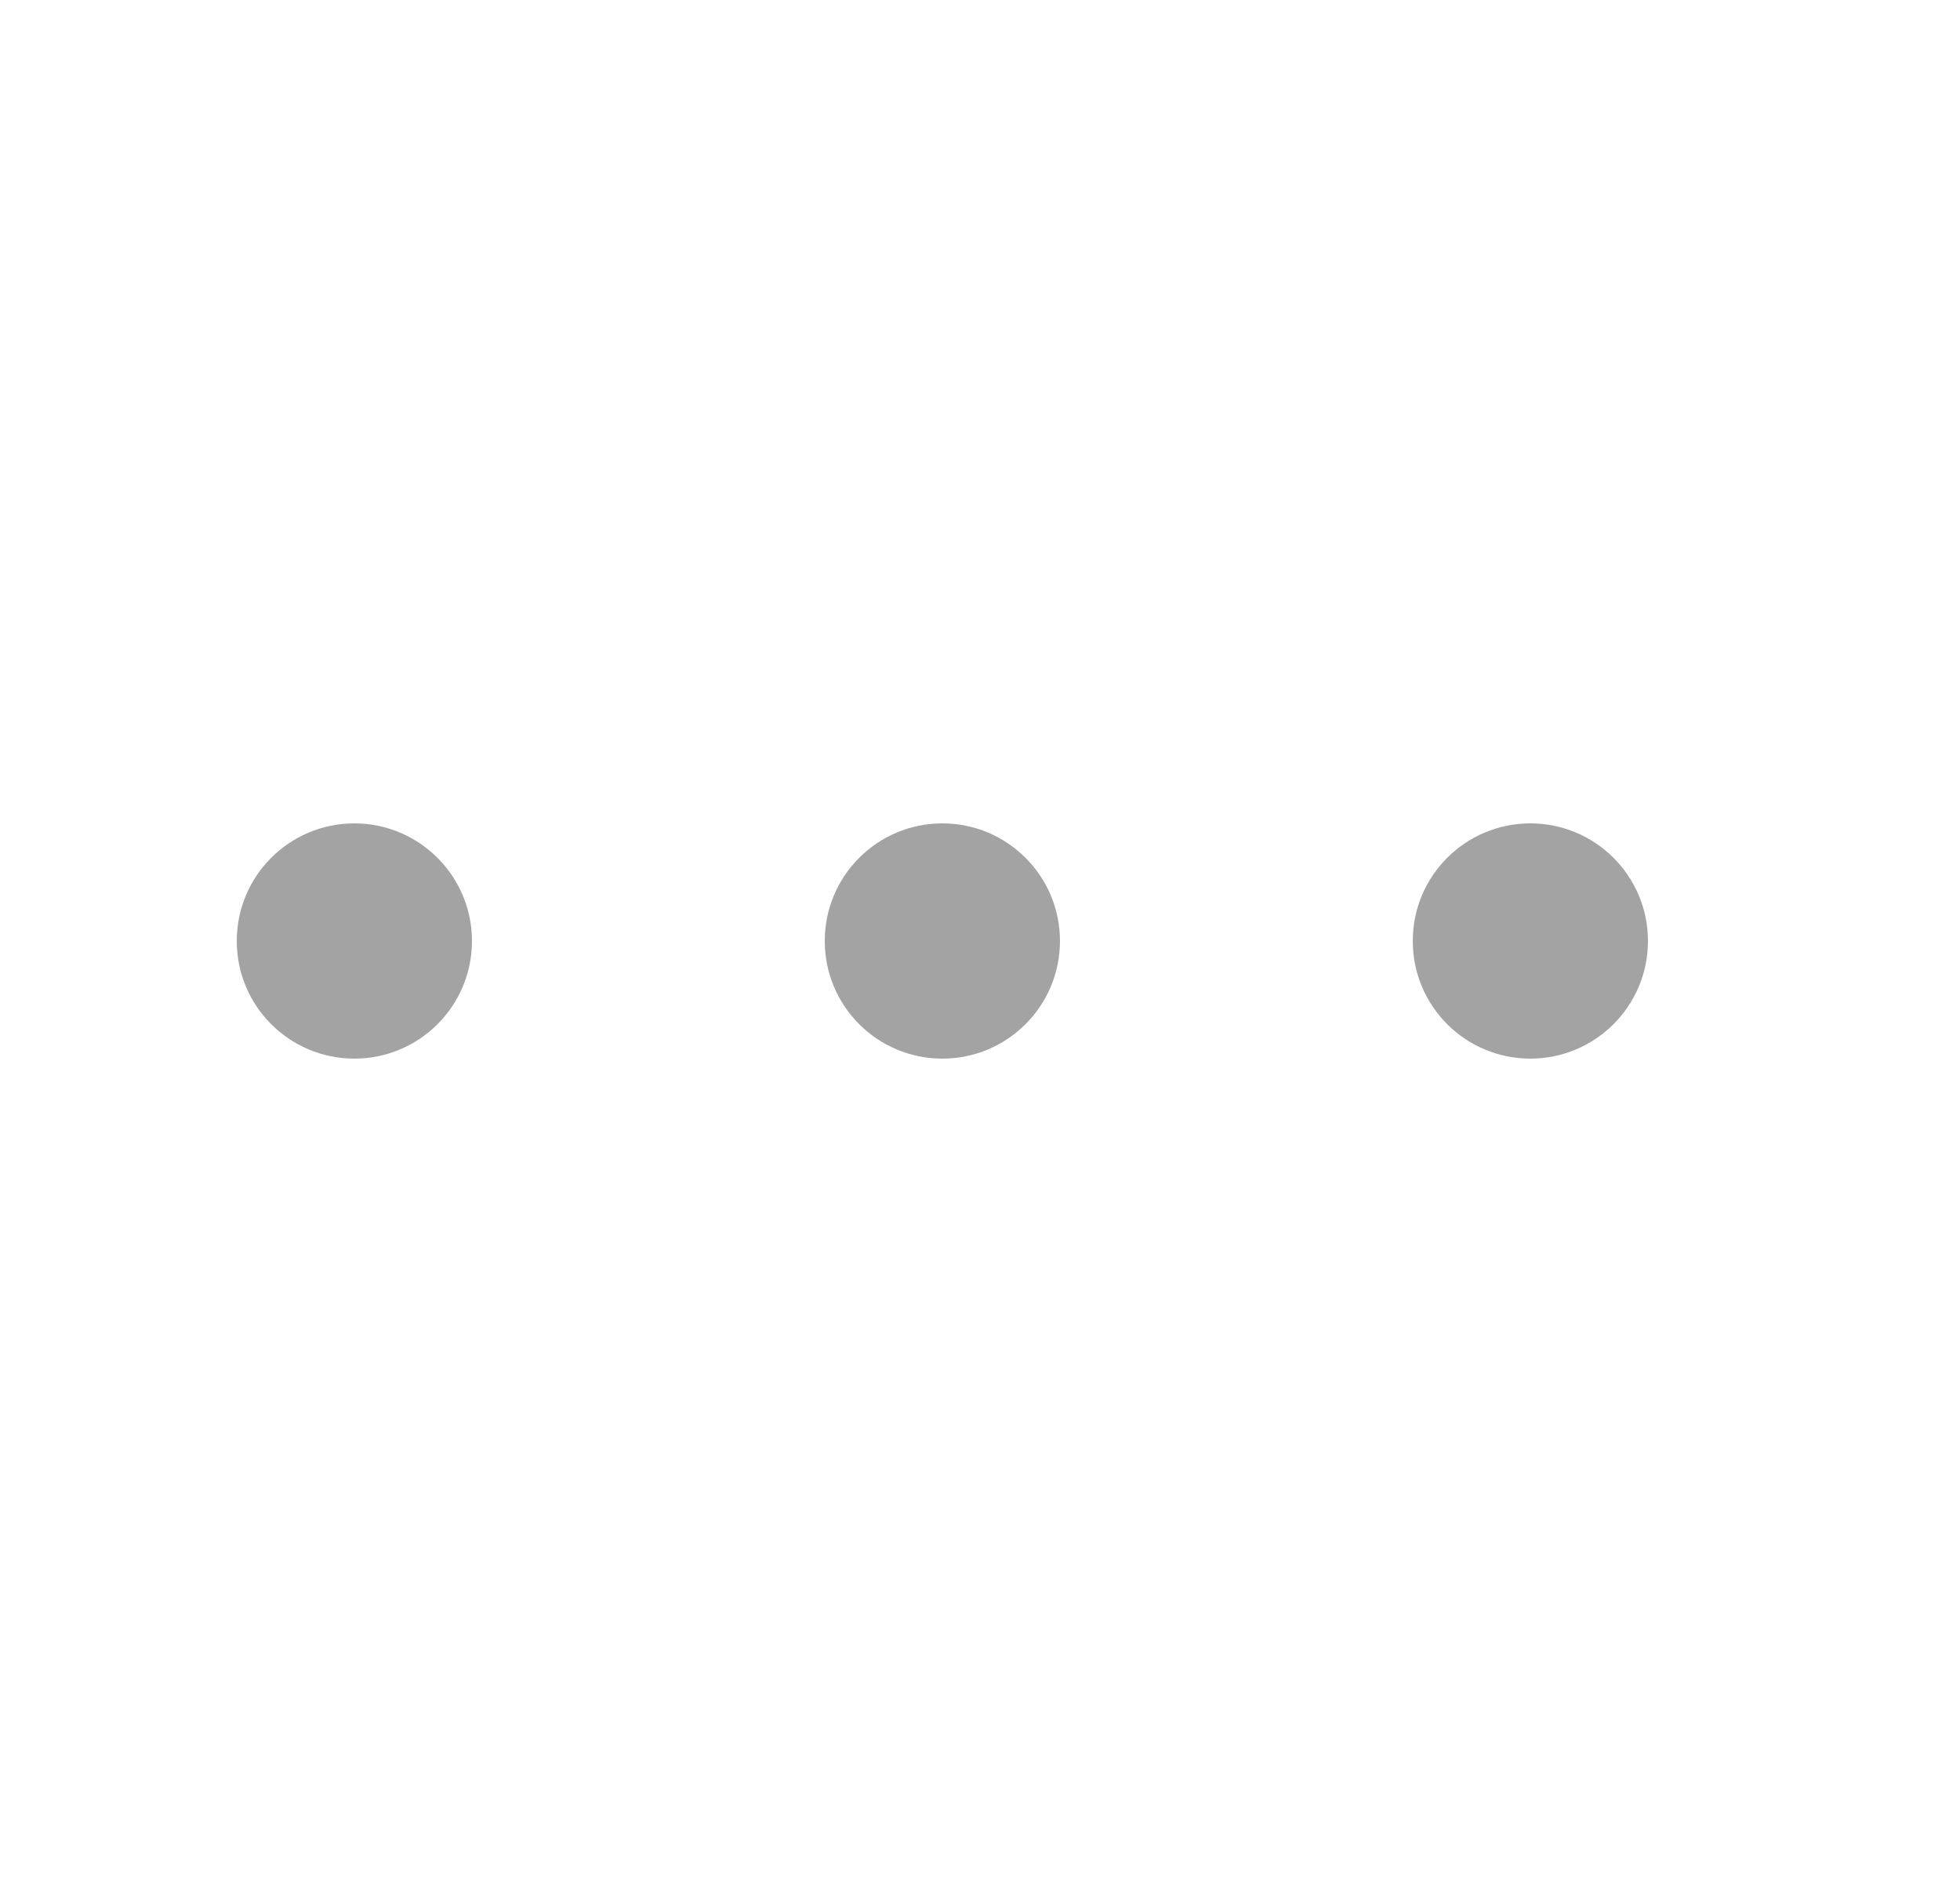
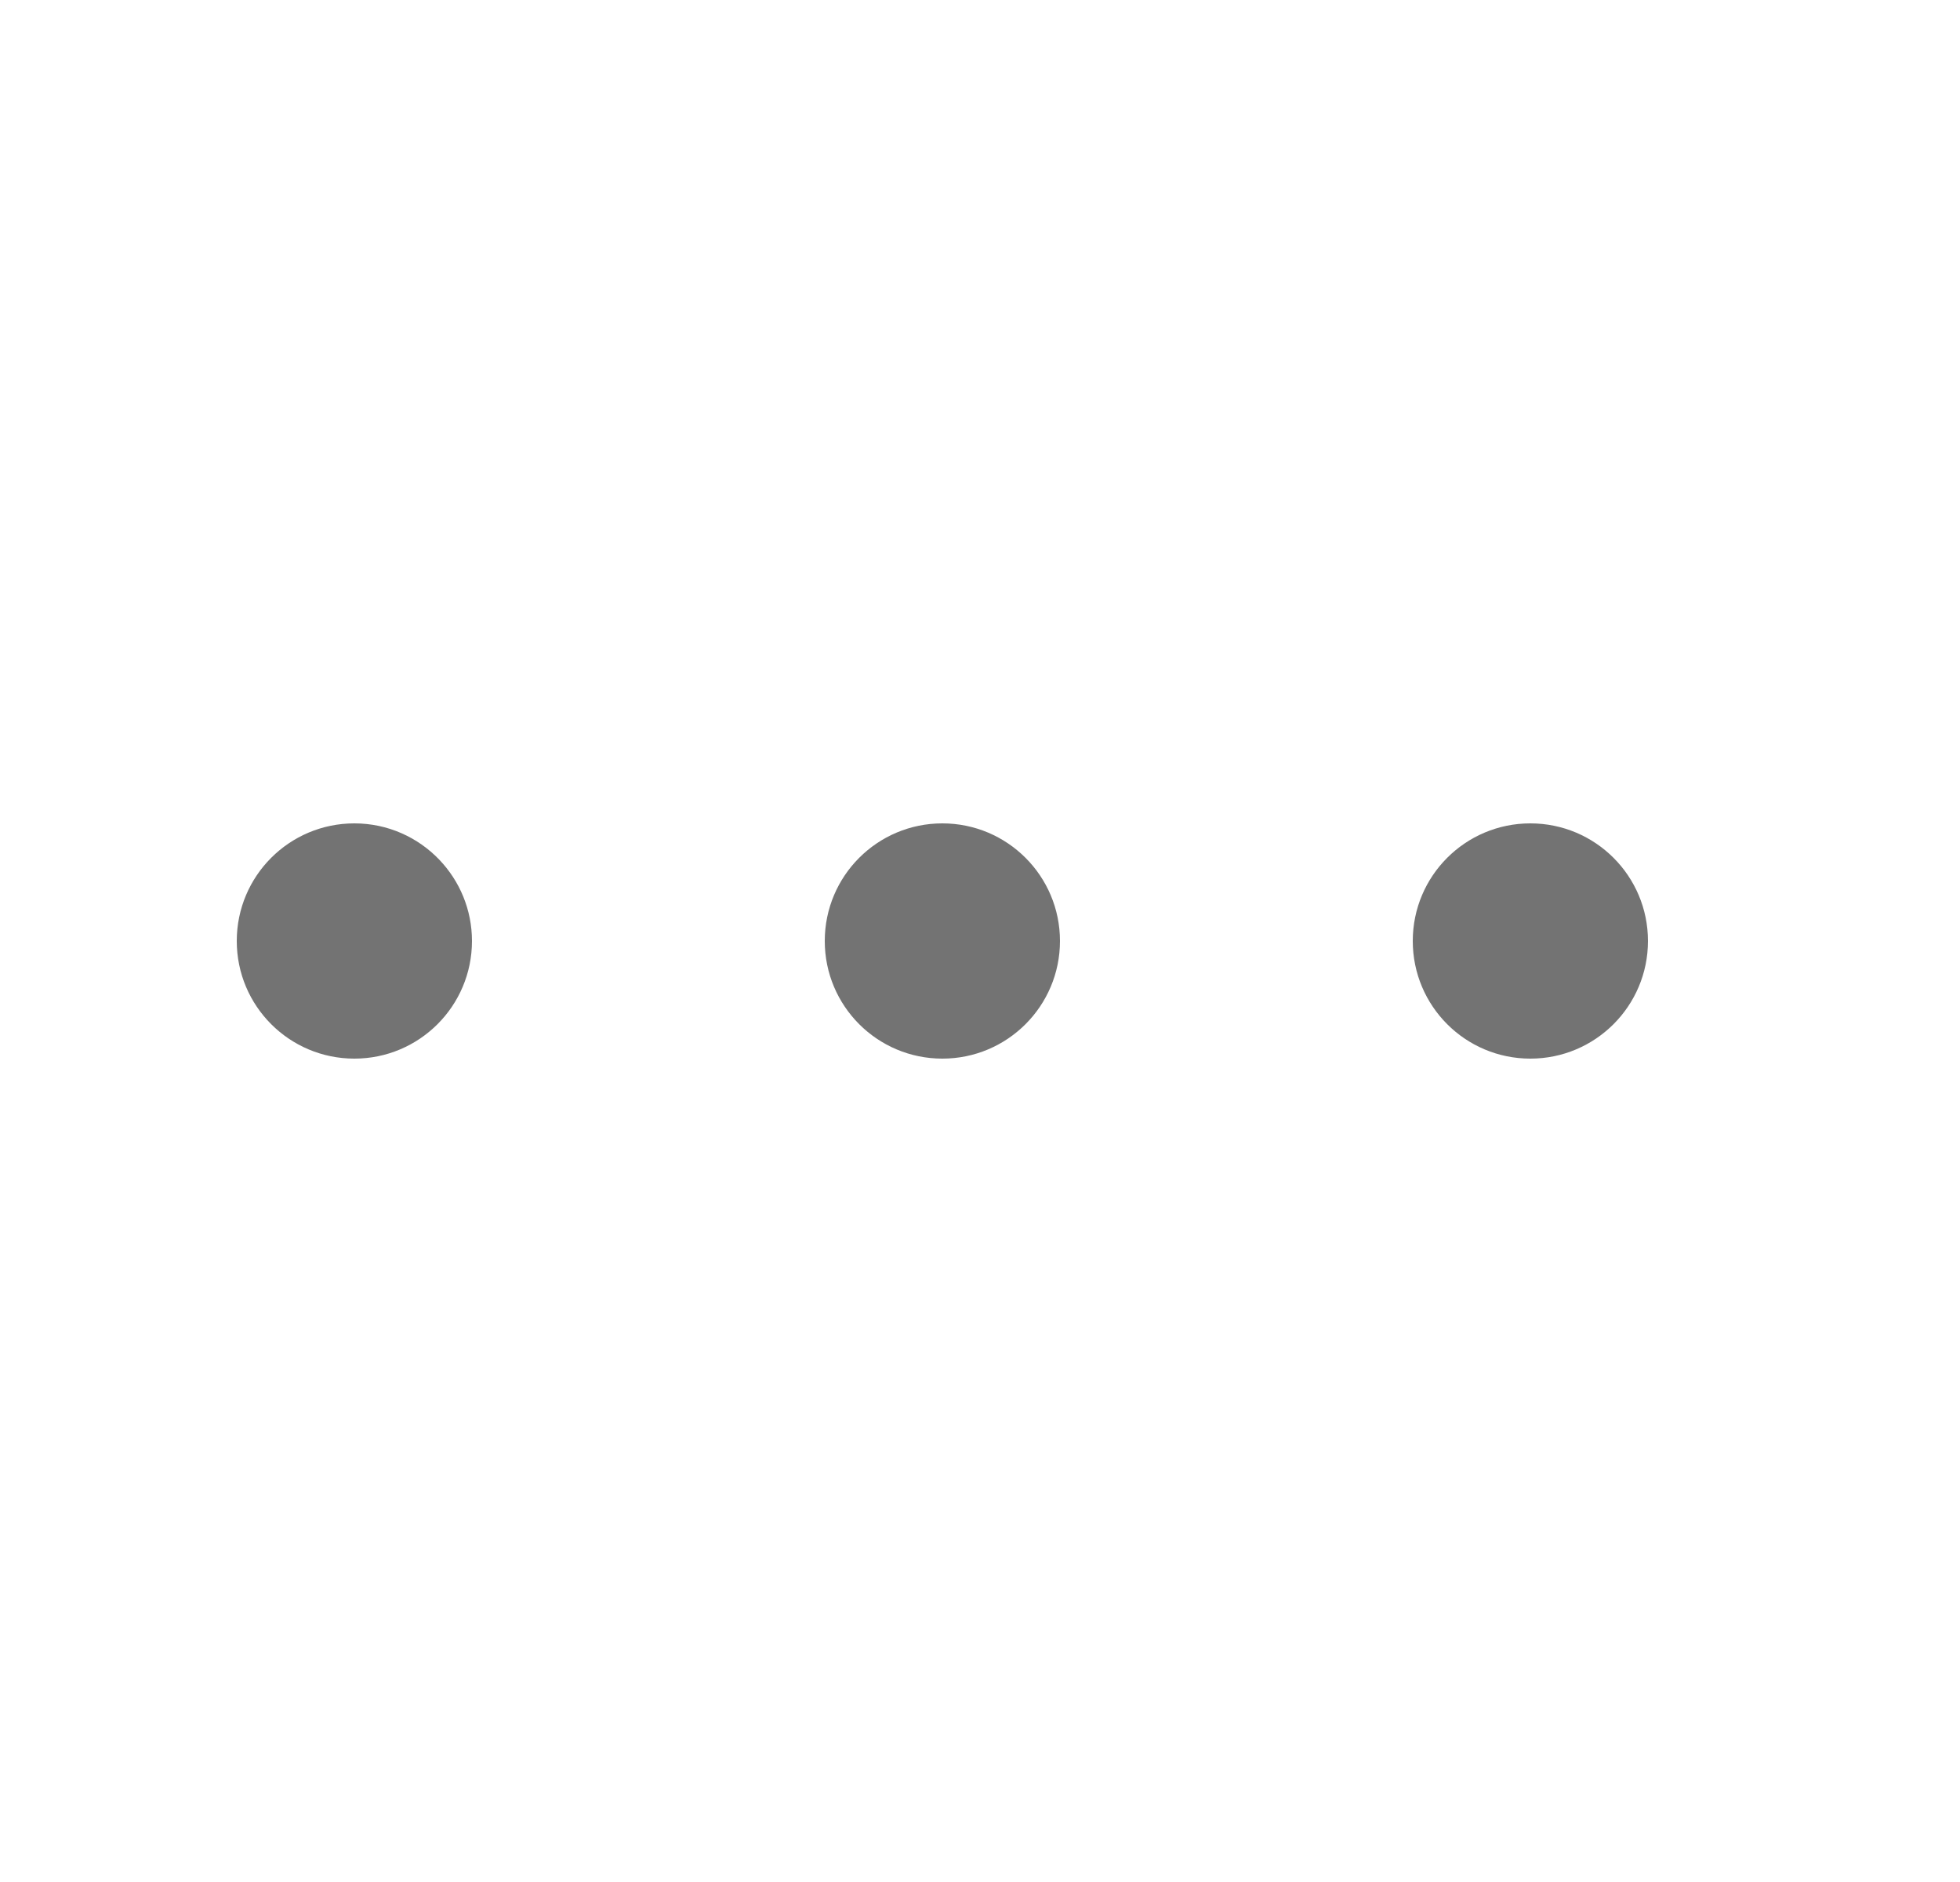
<svg xmlns="http://www.w3.org/2000/svg" width="25" height="24" viewBox="0 0 25 24" fill="none">
-   <path d="M6.02 12C6.02 12.829 5.348 13.5 4.52 13.5C3.691 13.5 3.02 12.829 3.02 12C3.02 11.171 3.691 10.5 4.52 10.5C4.947 10.5 5.333 10.679 5.606 10.966C5.862 11.235 6.02 11.599 6.02 12Z" fill="#a3a3a3" />
-   <path d="M13.52 12C13.52 12.829 12.848 13.5 12.02 13.5C11.191 13.5 10.52 12.829 10.52 12C10.52 11.171 11.191 10.5 12.02 10.5C12.848 10.5 13.52 11.171 13.52 12Z" fill="#a3a3a3" />
-   <path d="M19.52 13.5C20.348 13.5 21.02 12.829 21.02 12C21.02 11.171 20.348 10.5 19.52 10.5C18.691 10.5 18.02 11.171 18.02 12C18.02 12.829 18.691 13.5 19.52 13.5Z" fill="#a3a3a3" />
+   <path d="M6.02 12C6.02 12.829 5.348 13.5 4.52 13.5C3.691 13.5 3.02 12.829 3.02 12C3.02 11.171 3.691 10.5 4.52 10.5C4.947 10.5 5.333 10.679 5.606 10.966C5.862 11.235 6.02 11.599 6.02 12Z" fill="#737373" />
+   <path d="M13.52 12C13.52 12.829 12.848 13.5 12.02 13.5C11.191 13.5 10.52 12.829 10.52 12C10.52 11.171 11.191 10.5 12.02 10.5C12.848 10.5 13.52 11.171 13.52 12Z" fill="#737373" />
+   <path d="M19.52 13.5C20.348 13.5 21.02 12.829 21.02 12C21.02 11.171 20.348 10.5 19.52 10.5C18.691 10.5 18.02 11.171 18.02 12C18.02 12.829 18.691 13.5 19.52 13.5Z" fill="#737373" />
</svg>
